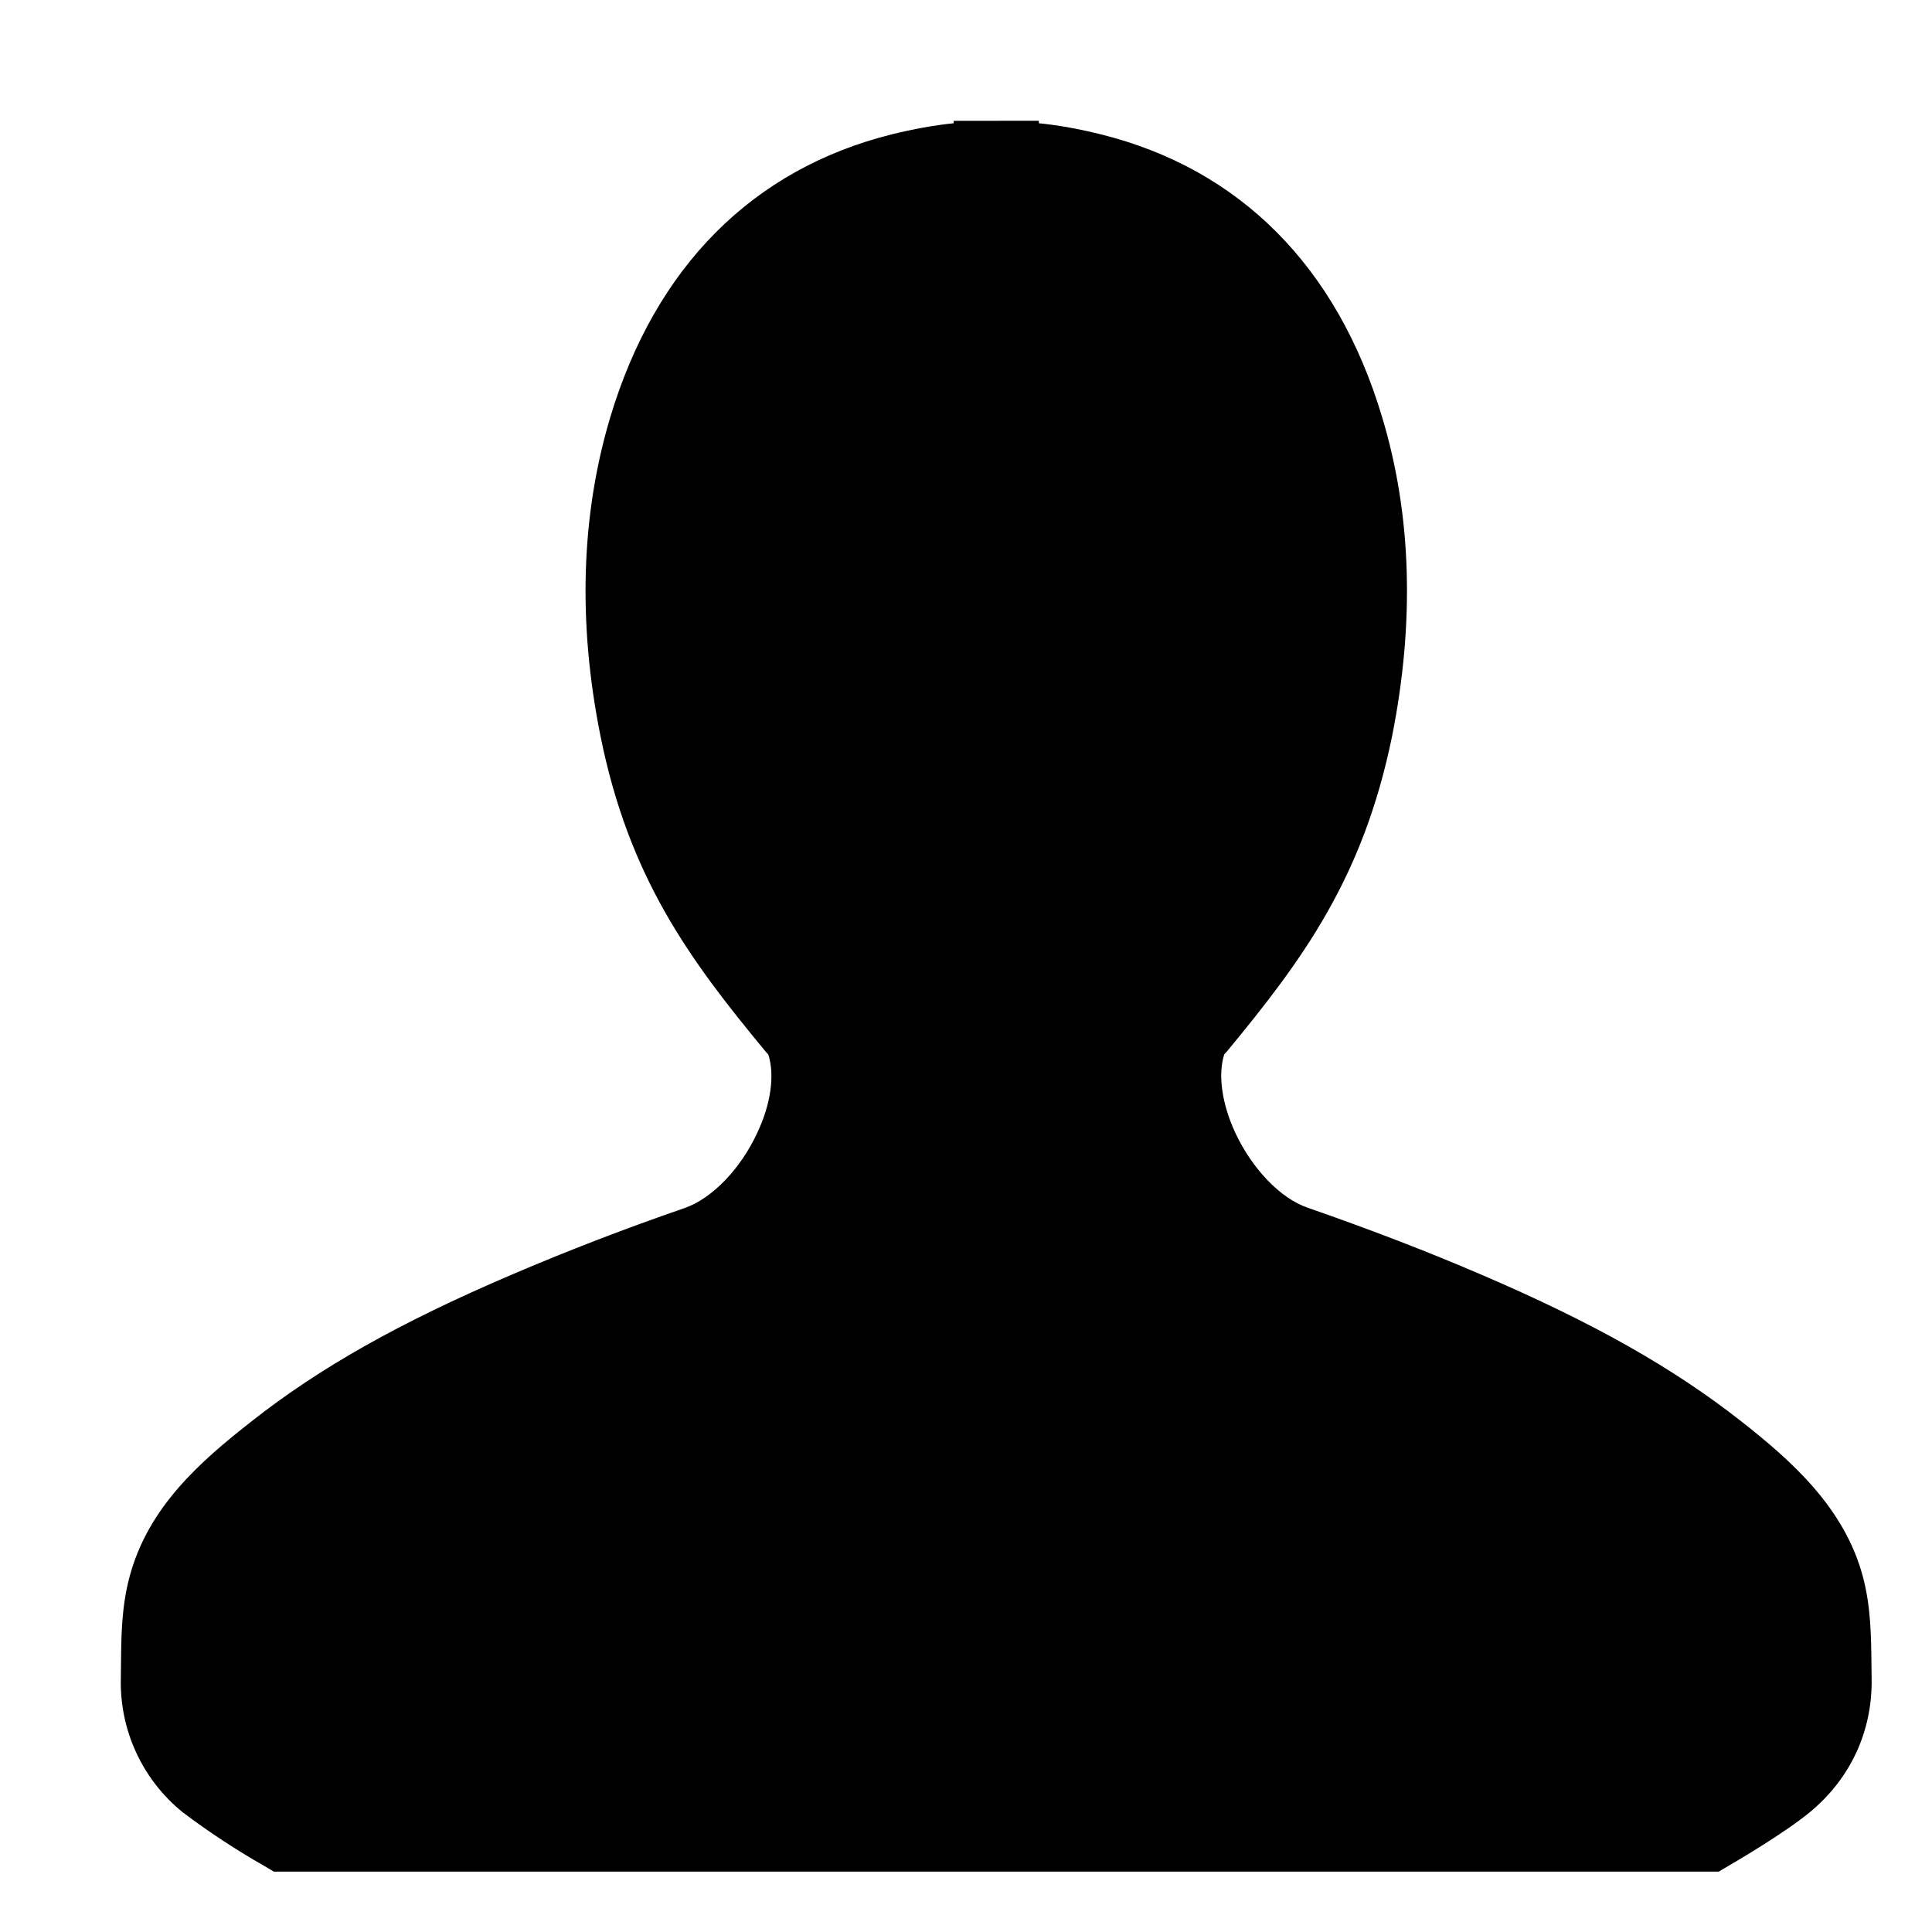
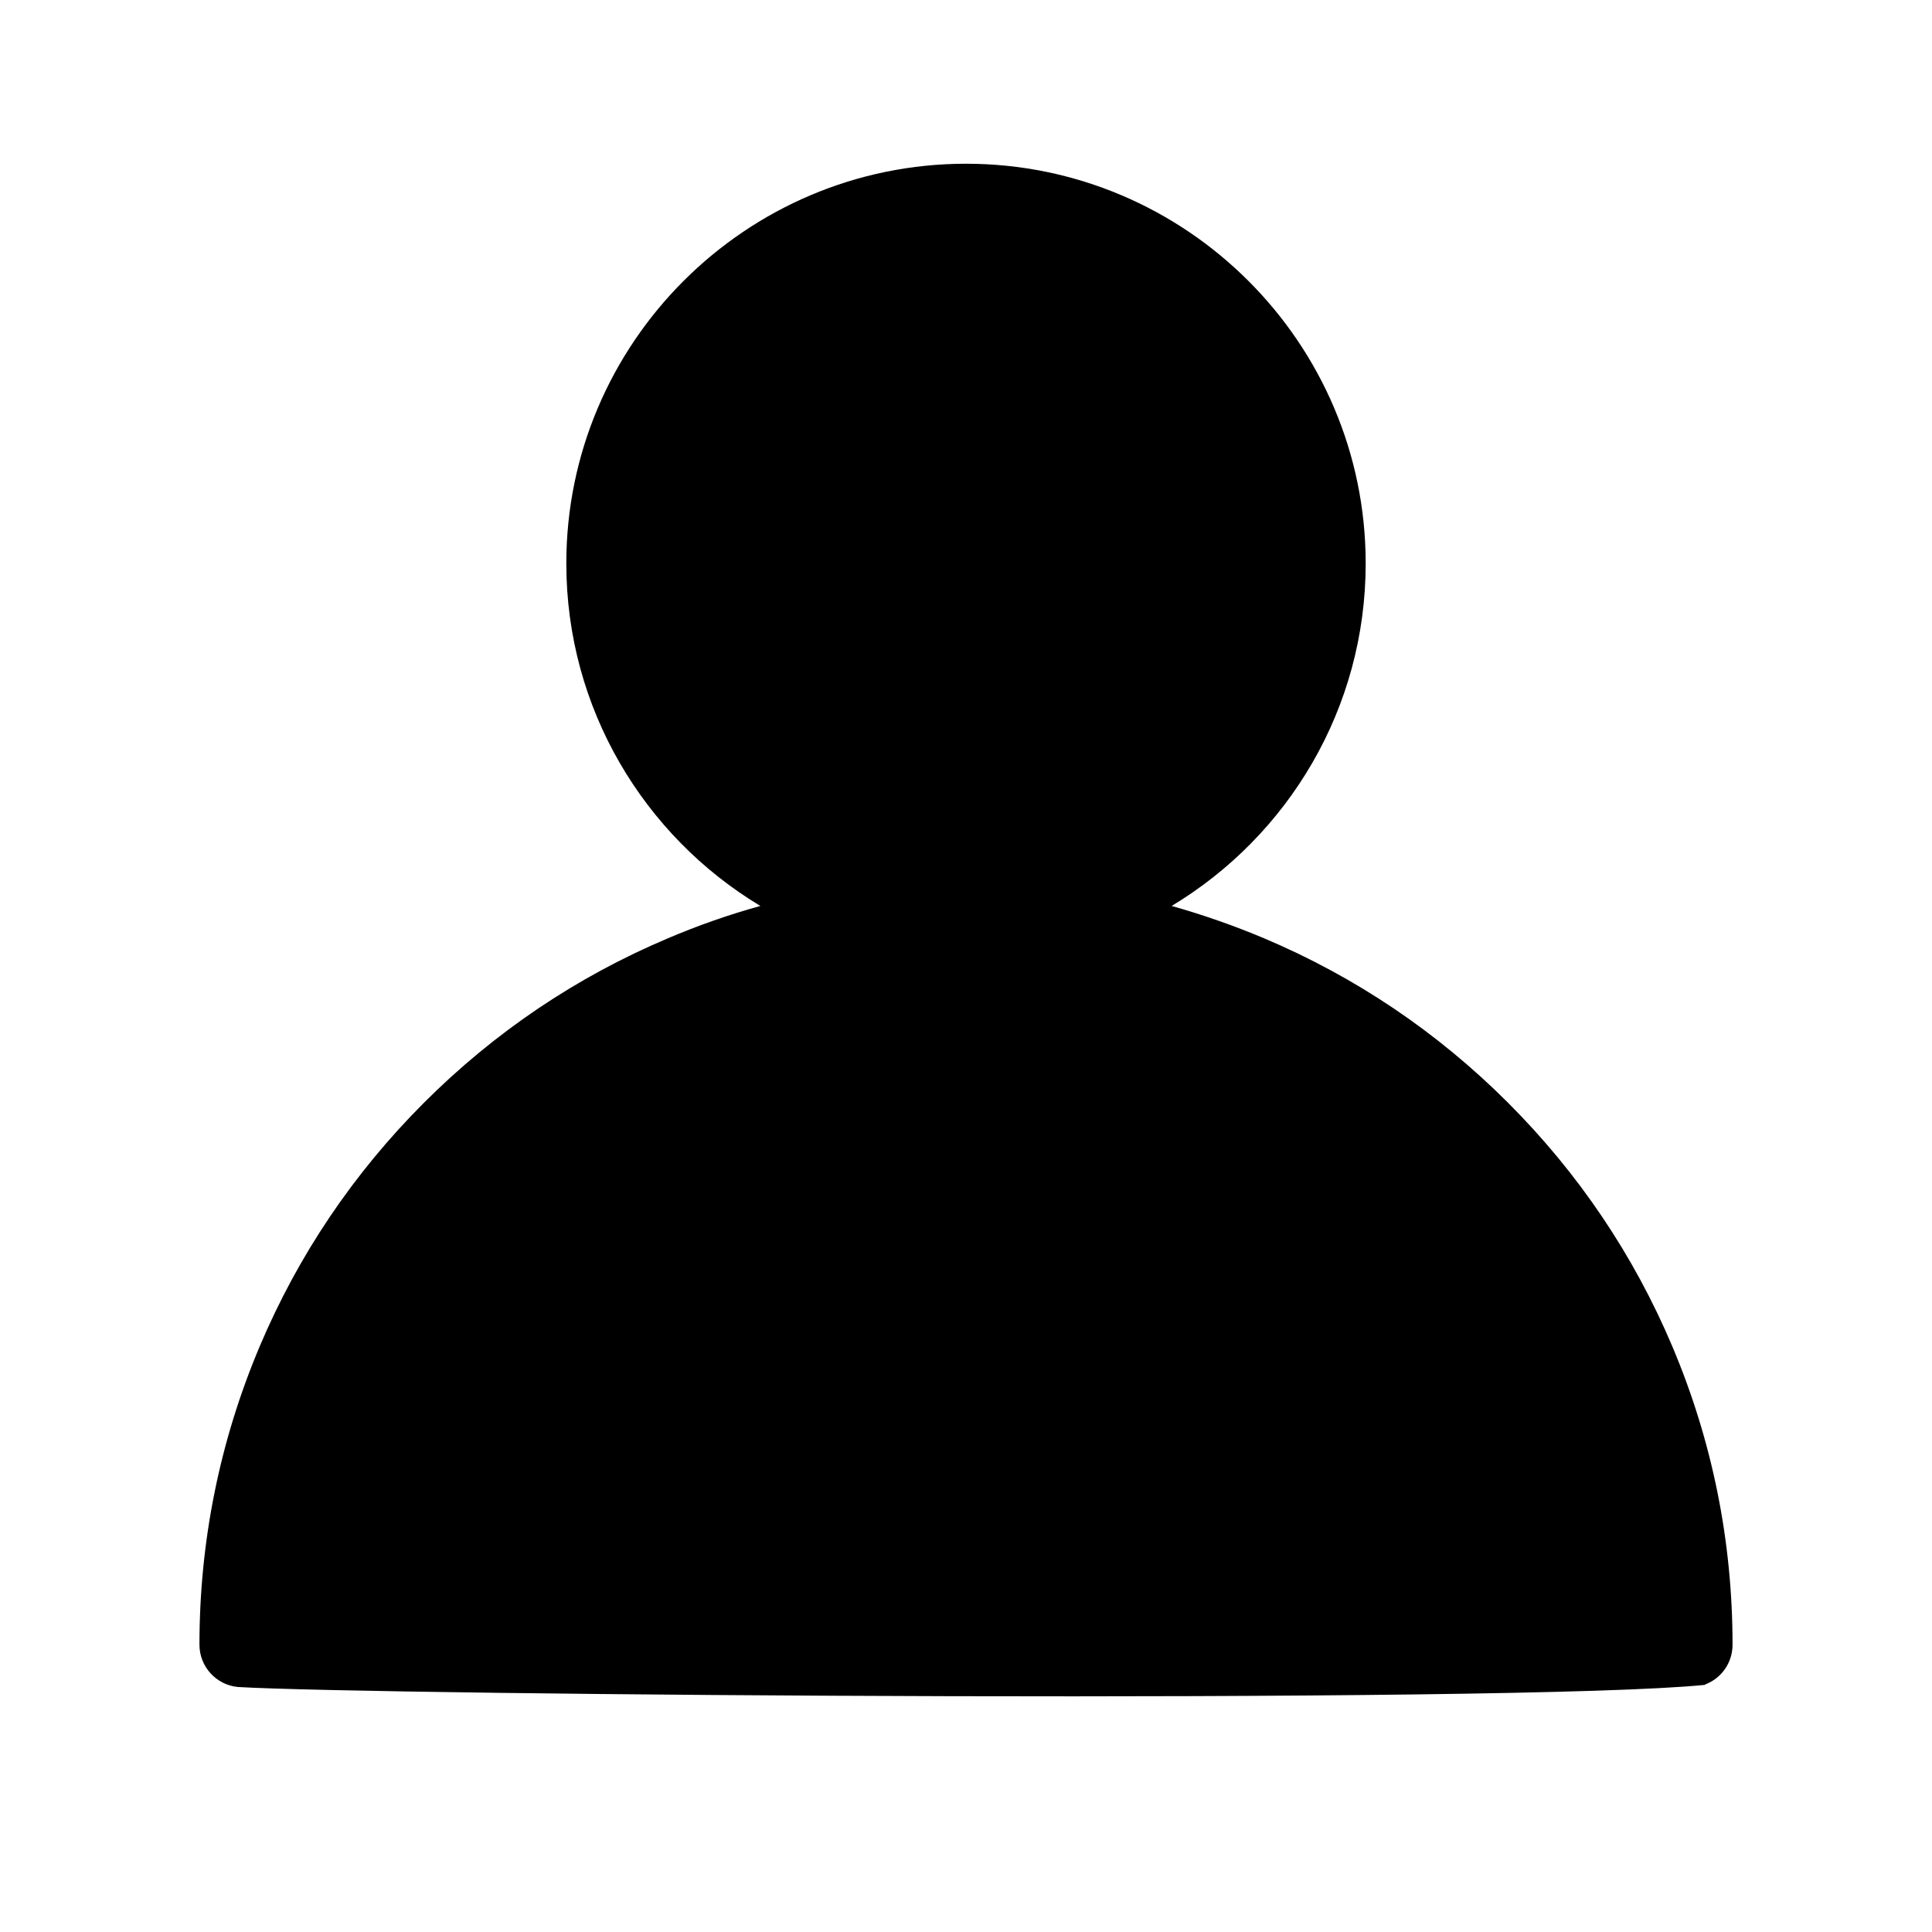
- <svg xmlns="http://www.w3.org/2000/svg" width="24px" height="24px" viewBox="0 0 24 24" version="1.1">
-   <g id="页面-1" stroke="none" stroke-width="1" fill="none" fill-rule="evenodd">
-     <g id="专业流程_流程设计_部分交互设计" transform="translate(-290, -711)">
-       <g id="编组-6备份-11" transform="translate(272, 693)">
-         <g id="编组-11" transform="translate(0, 0)">
-           <g id="icon/画布/节点/人工_样式2" transform="translate(18, 18)">
-             <rect id="矩形" fill="#D8D8D8" opacity="0" x="0" y="0" width="24" height="24" />
-             <path d="M21.351,23.25 L3.402,23.25 L3.282,23.179 L3.282,23.179 C2.931,22.979 2.593,22.757 2.27,22.513 L2.27,22.513 C1.769,22.108 1.485,21.493 1.501,20.849 L1.503,20.676 C1.506,20.323 1.51,19.961 1.608,19.592 C1.839,18.722 2.485,18.157 3.128,17.654 C3.968,16.992 4.961,16.431 6.35,15.837 L6.35,15.837 C7.059,15.534 7.778,15.257 8.507,15.006 C8.847,14.887 9.202,14.519 9.41,14.066 C9.577,13.71 9.625,13.354 9.545,13.102 L9.506,13.057 C8.563,11.917 7.815,10.903 7.46,9.146 C7.176,7.735 7.217,6.399 7.581,5.183 C8.143,3.311 9.353,2.099 11.081,1.668 C11.342,1.604 11.596,1.557 11.847,1.531 L11.847,1.501 L12.905,1.5 L12.905,1.531 C13.156,1.556 13.412,1.604 13.672,1.668 C15.4,2.097 16.61,3.311 17.169,5.181 C17.537,6.399 17.574,7.733 17.293,9.145 C16.934,10.903 16.188,11.915 15.246,13.056 L15.21,13.095 L15.207,13.101 C15.128,13.353 15.179,13.709 15.342,14.065 C15.553,14.519 15.904,14.886 16.245,15.003 C17.035,15.278 17.742,15.55 18.403,15.835 C19.792,16.43 20.782,16.991 21.625,17.652 C22.238,18.134 22.913,18.72 23.143,19.592 C23.24,19.96 23.244,20.322 23.248,20.671 L23.25,20.848 C23.262,21.501 22.99,22.093 22.482,22.512 C22.172,22.769 21.543,23.138 21.472,23.178 L21.351,23.25 L21.351,23.25 Z" id="路径备份" fill="currentColor" fill-rule="nonzero" />
-           </g>
-         </g>
-       </g>
-     </g>
-   </g>
+ <svg xmlns="http://www.w3.org/2000/svg" t="1653491754188" class="icon" viewBox="0 0 1024 1024" version="1.1" p-id="4582" width="200" height="200">
+   <defs>
+   </defs>
+   <path d="M512 1255.49M678.812 298.624c0-92.002-74.81-166.812-166.812-166.812s-166.812 74.81-166.812 166.812 74.81 166.812 166.812 166.812S678.812 390.626 678.812 298.624zM512 510.465c-192.704 0-350.612 151.563-360.744 341.709 31.827 8.392 109.298 26.506 213.785 36.842 80.95 7.982 162.207 9.62 241.314 5.015 92.002-5.322 181.549-19.342 266.387-41.447C862.817 662.233 704.806 510.465 512 510.465zM918.284 871.72c0-54.853-10.746-108.07-31.93-158.113-20.468-48.406-49.737-91.798-87.09-129.151-37.354-37.354-80.745-66.622-129.151-87.09-16.067-6.754-32.441-12.485-49.123-17.193C682.598 443.126 723.841 375.685 723.841 298.624c0-116.768-95.073-211.841-211.841-211.841s-211.841 95.073-211.841 211.841c0 76.959 41.242 144.502 102.85 181.549-16.681 4.605-33.055 10.336-49.123 17.193-48.406 20.468-91.798 49.737-129.151 87.09-37.354 37.354-66.622 80.745-87.09 129.151-21.184 50.146-31.93 103.362-31.93 158.113 0 11.667 8.903 21.286 20.263 22.412 71.535 4.401 678.403 9.006 777.773-1.126l0-0.205C912.246 889.629 918.284 881.442 918.284 871.72z" p-id="4583" fill="currentColor" />
</svg>
